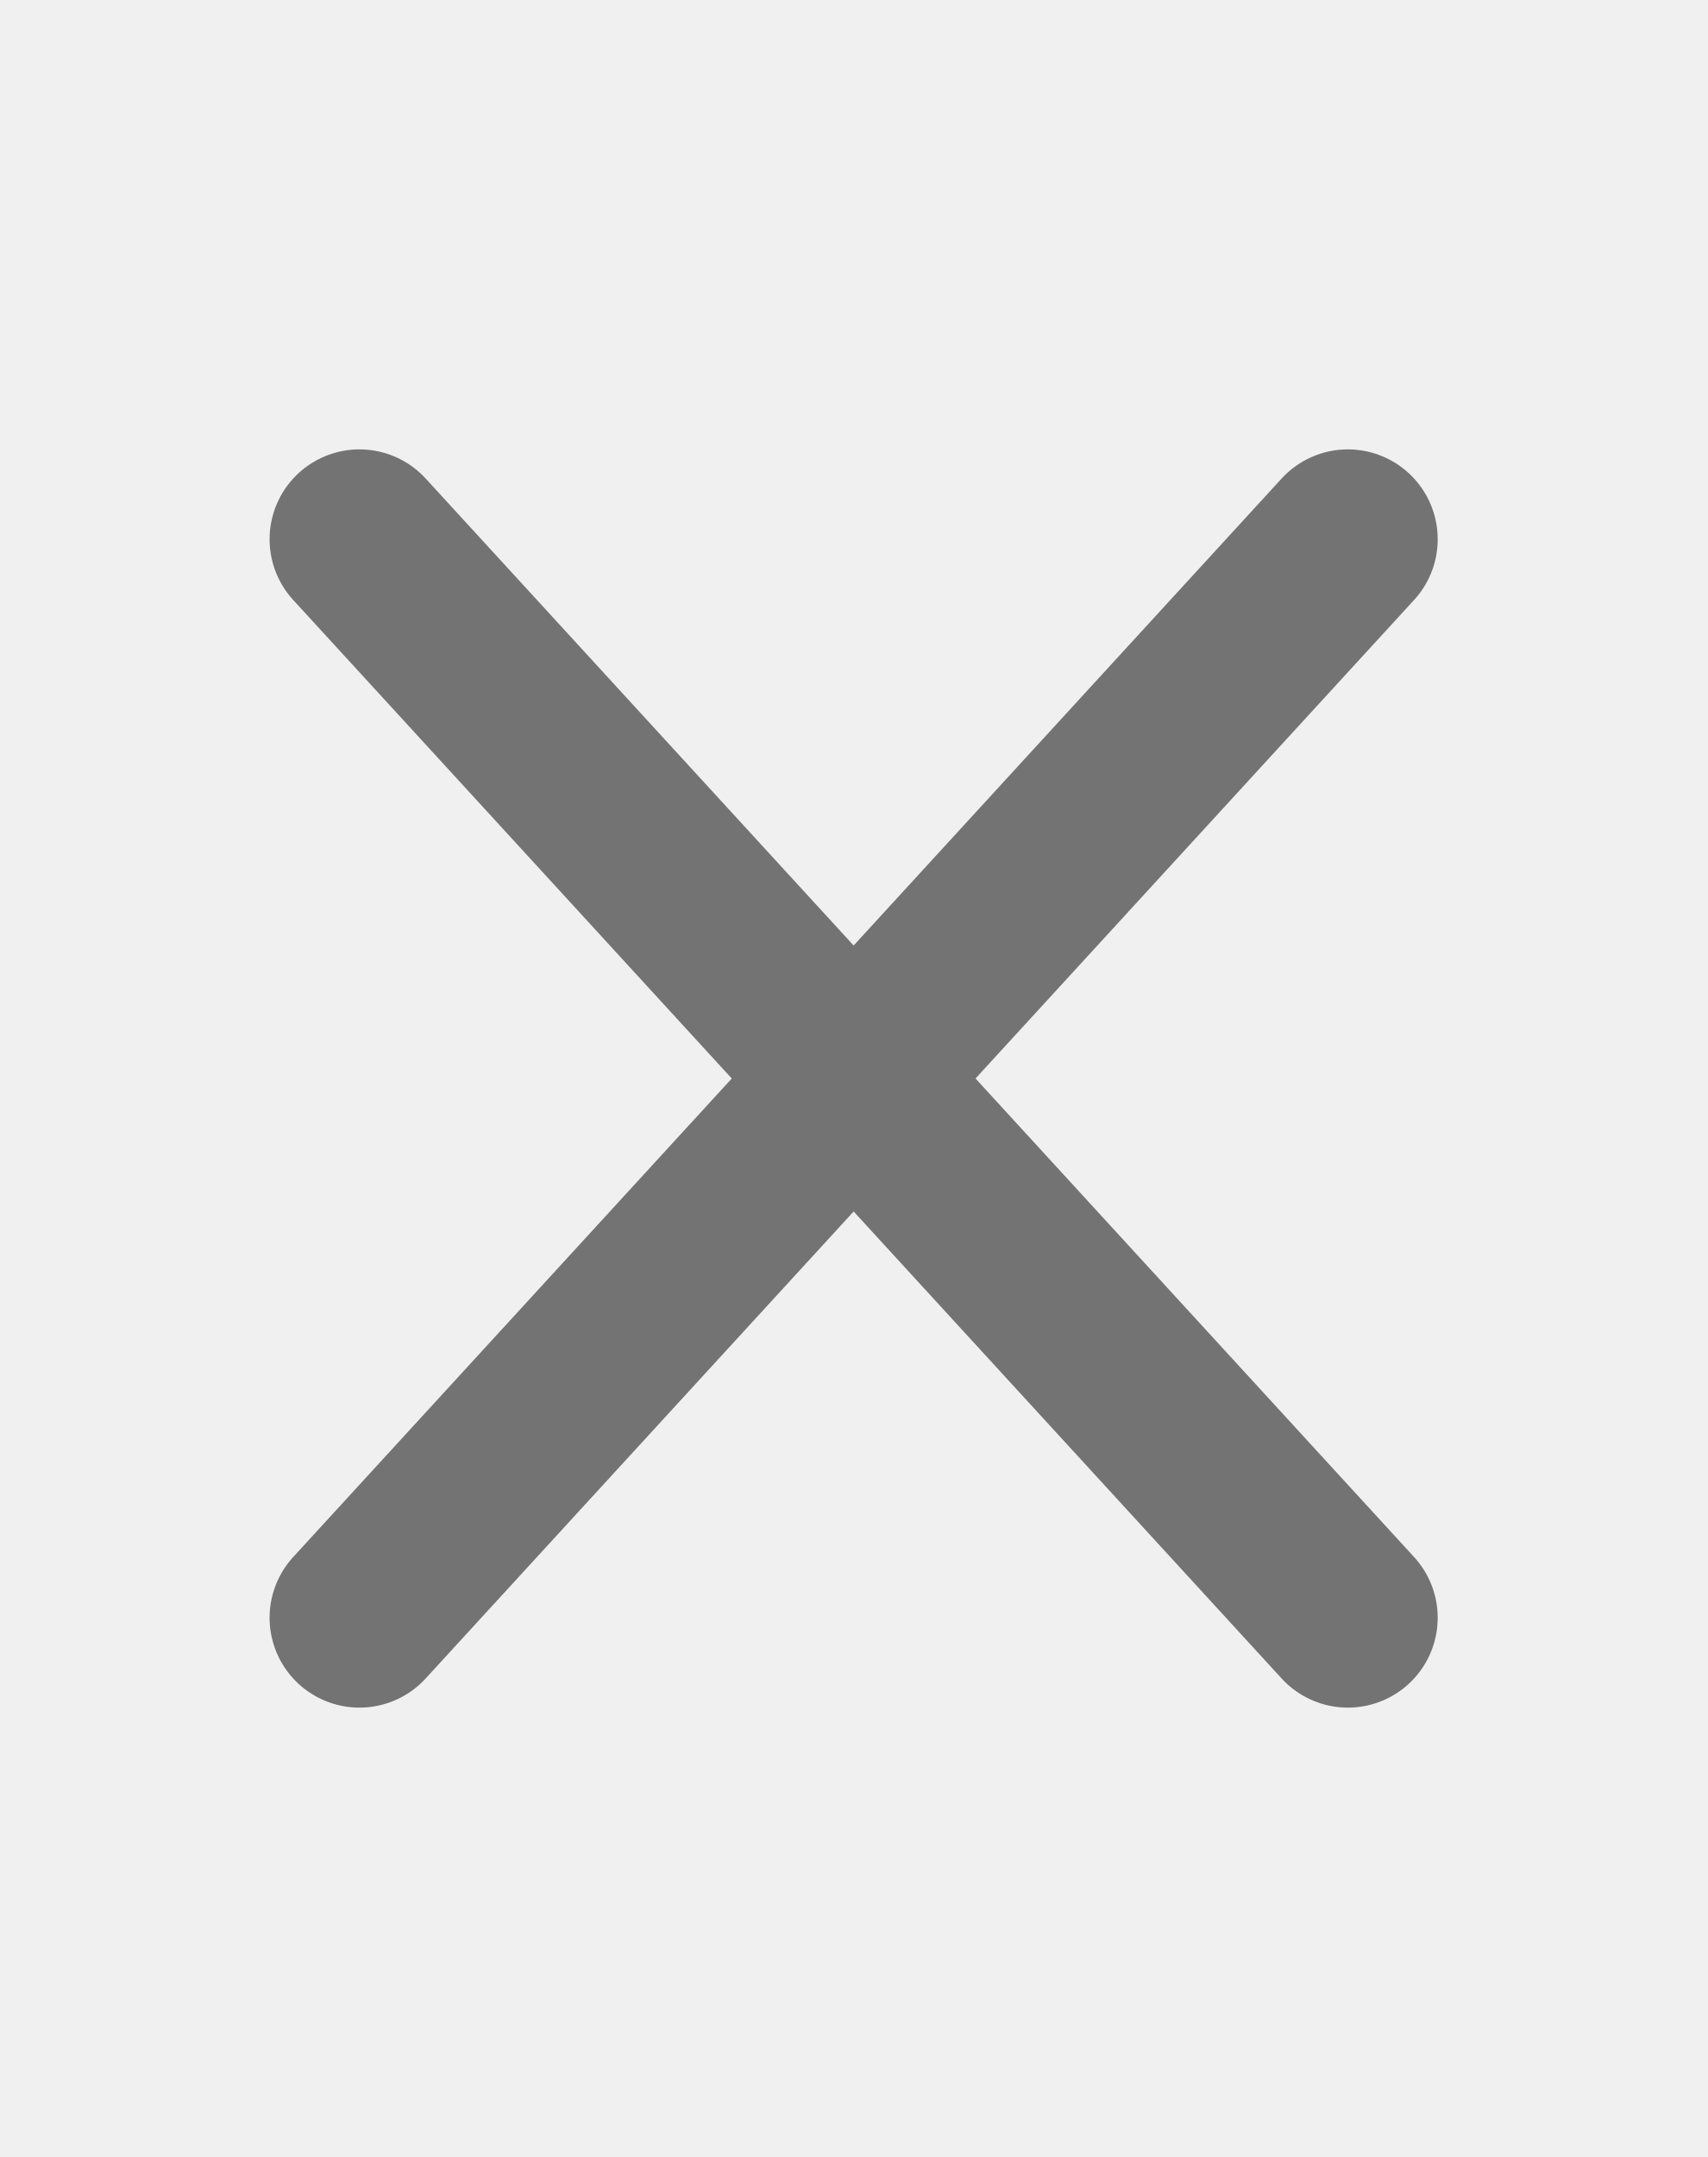
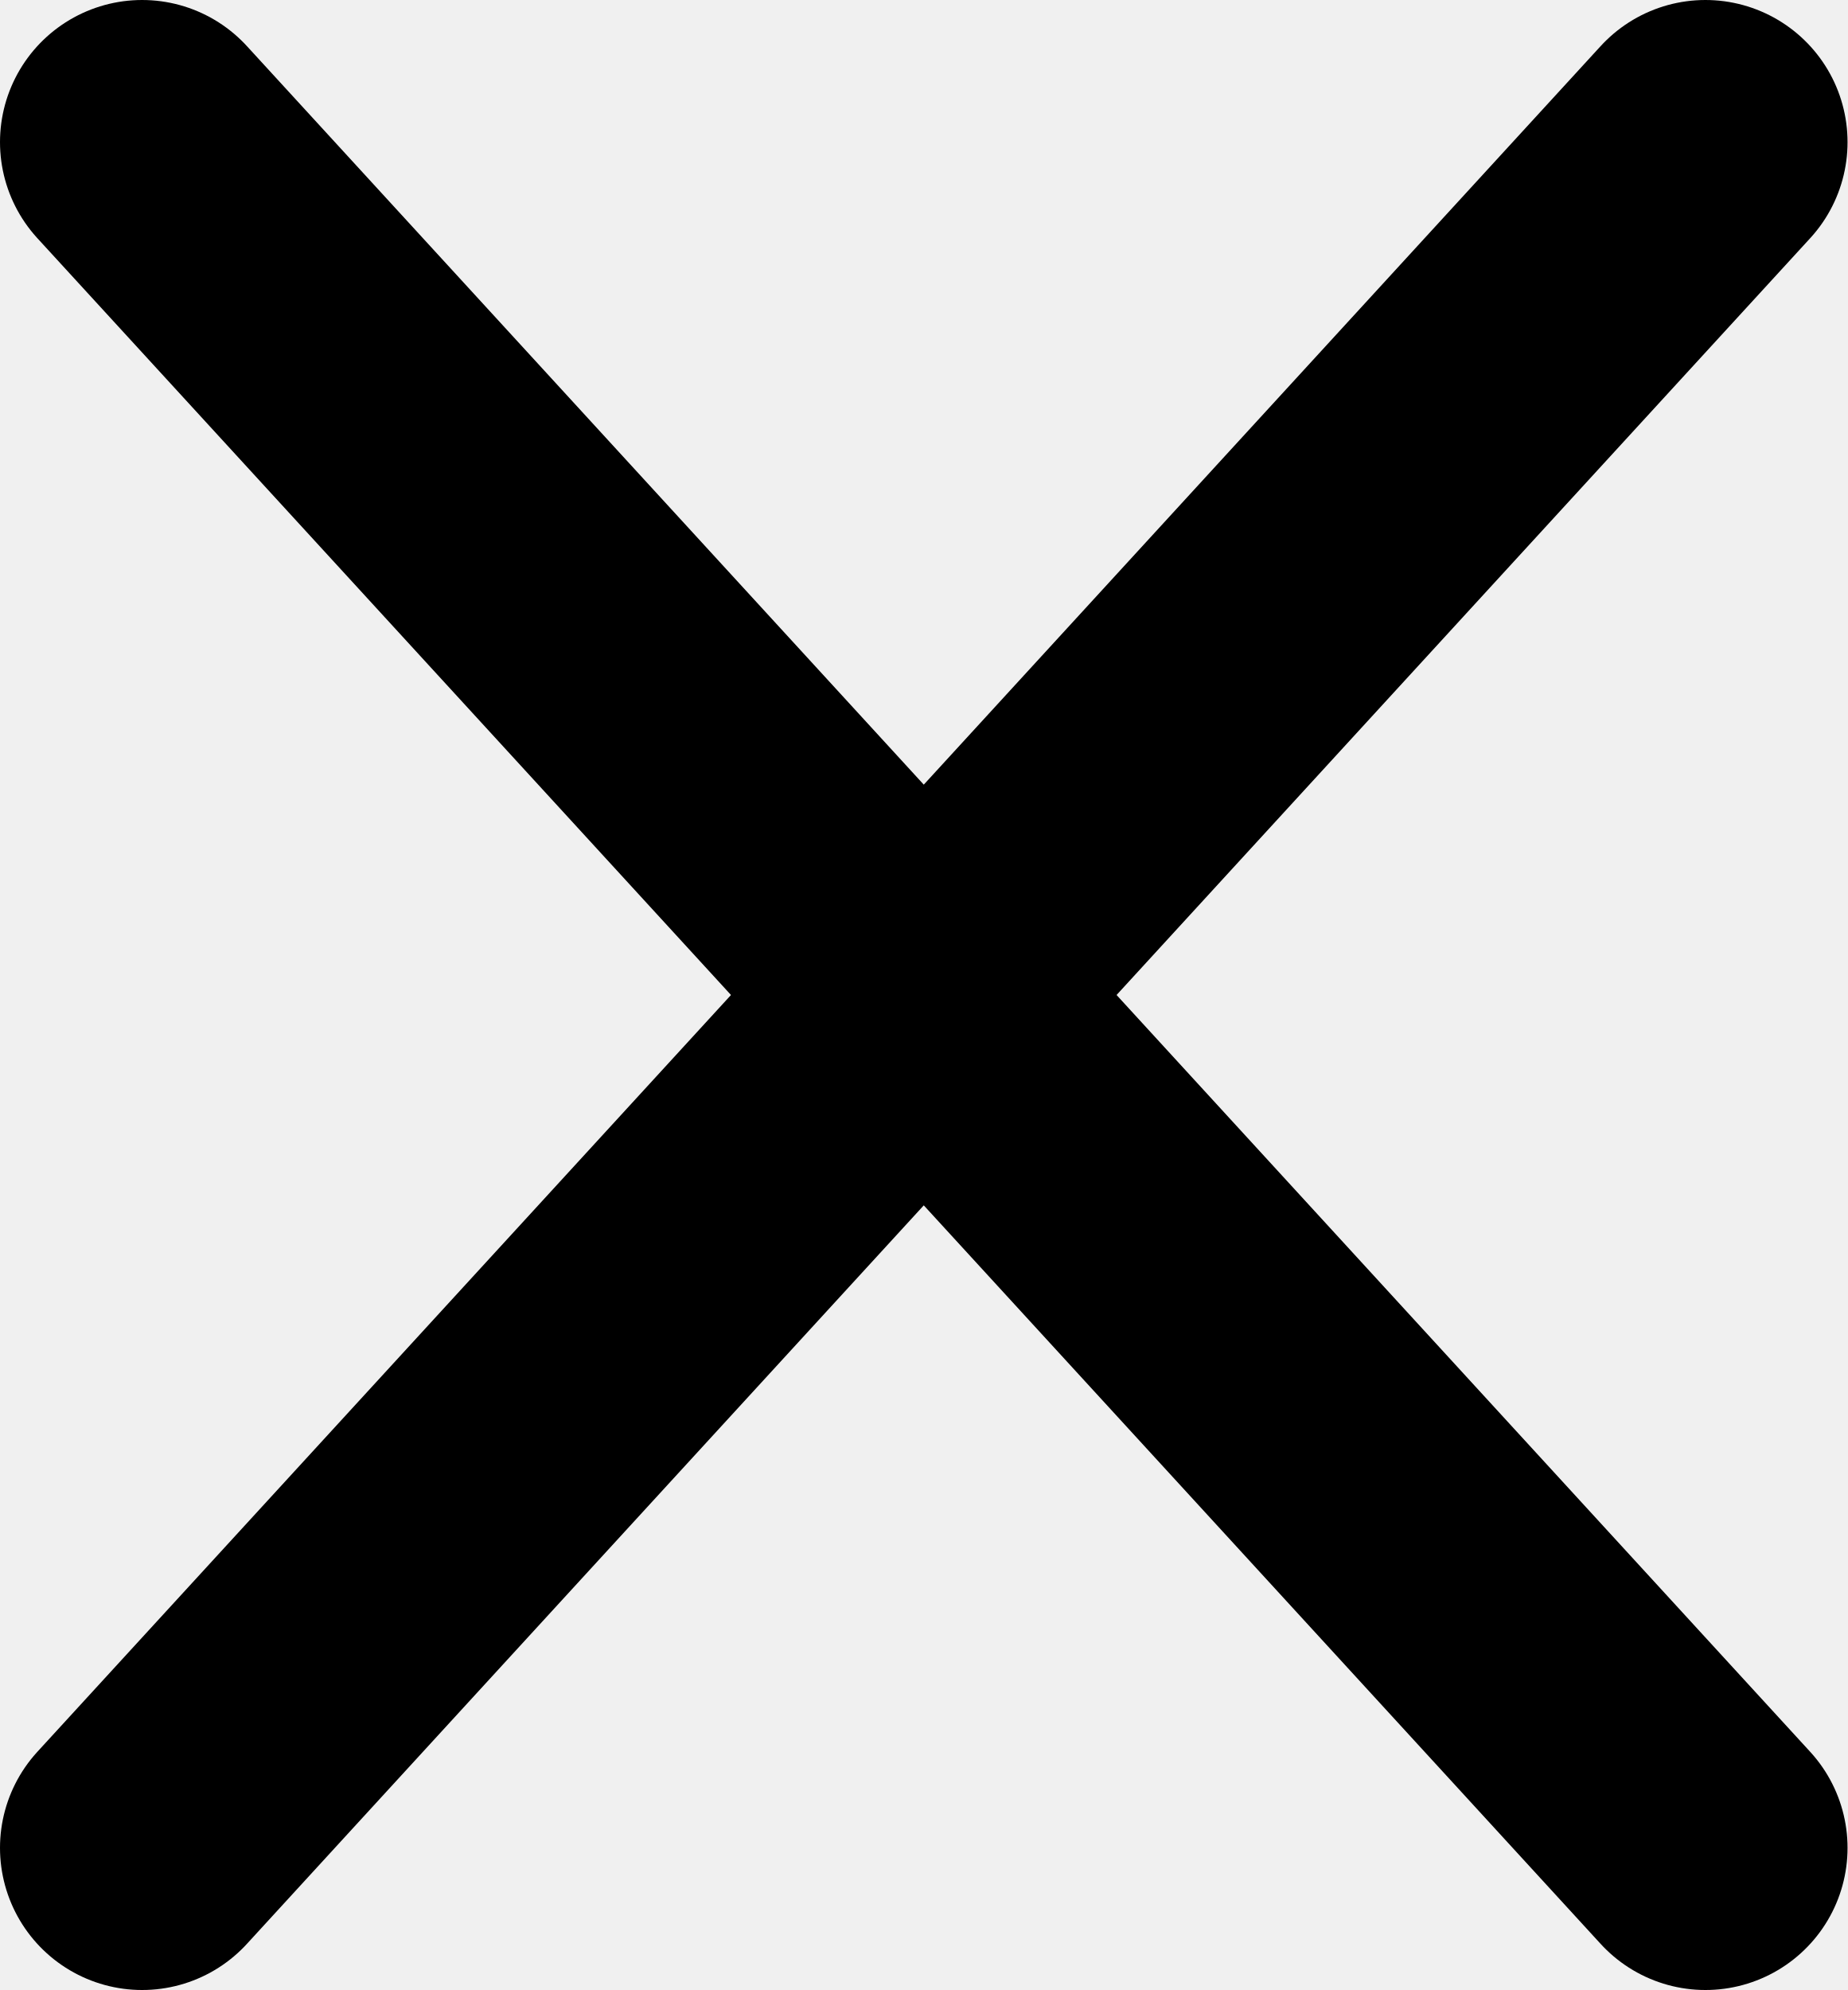
- <svg xmlns="http://www.w3.org/2000/svg" width="19" height="24" viewBox="0 0 19 24" fill="none">
-   <path d="M4 6L9.5 12M15 18L9.5 12M9.5 12L15 6M9.5 12L4 18" stroke="white" stroke-width="2" stroke-linecap="round" />
-   <path d="M4 6L9.5 12M15 18L9.5 12M9.5 12L15 6M9.5 12L4 18" stroke="black" stroke-opacity="0.55" stroke-width="2" stroke-linecap="round" />
+ <svg xmlns="http://www.w3.org/2000/svg" width="13" height="14" viewBox="0 0 13 14" fill="none">
+   <path d="M1 1L6.5 7M12 13L6.5 7M6.5 7L12 1M6.5 7L1 13" stroke="black" stroke-width="2" stroke-linecap="round" />
</svg>
